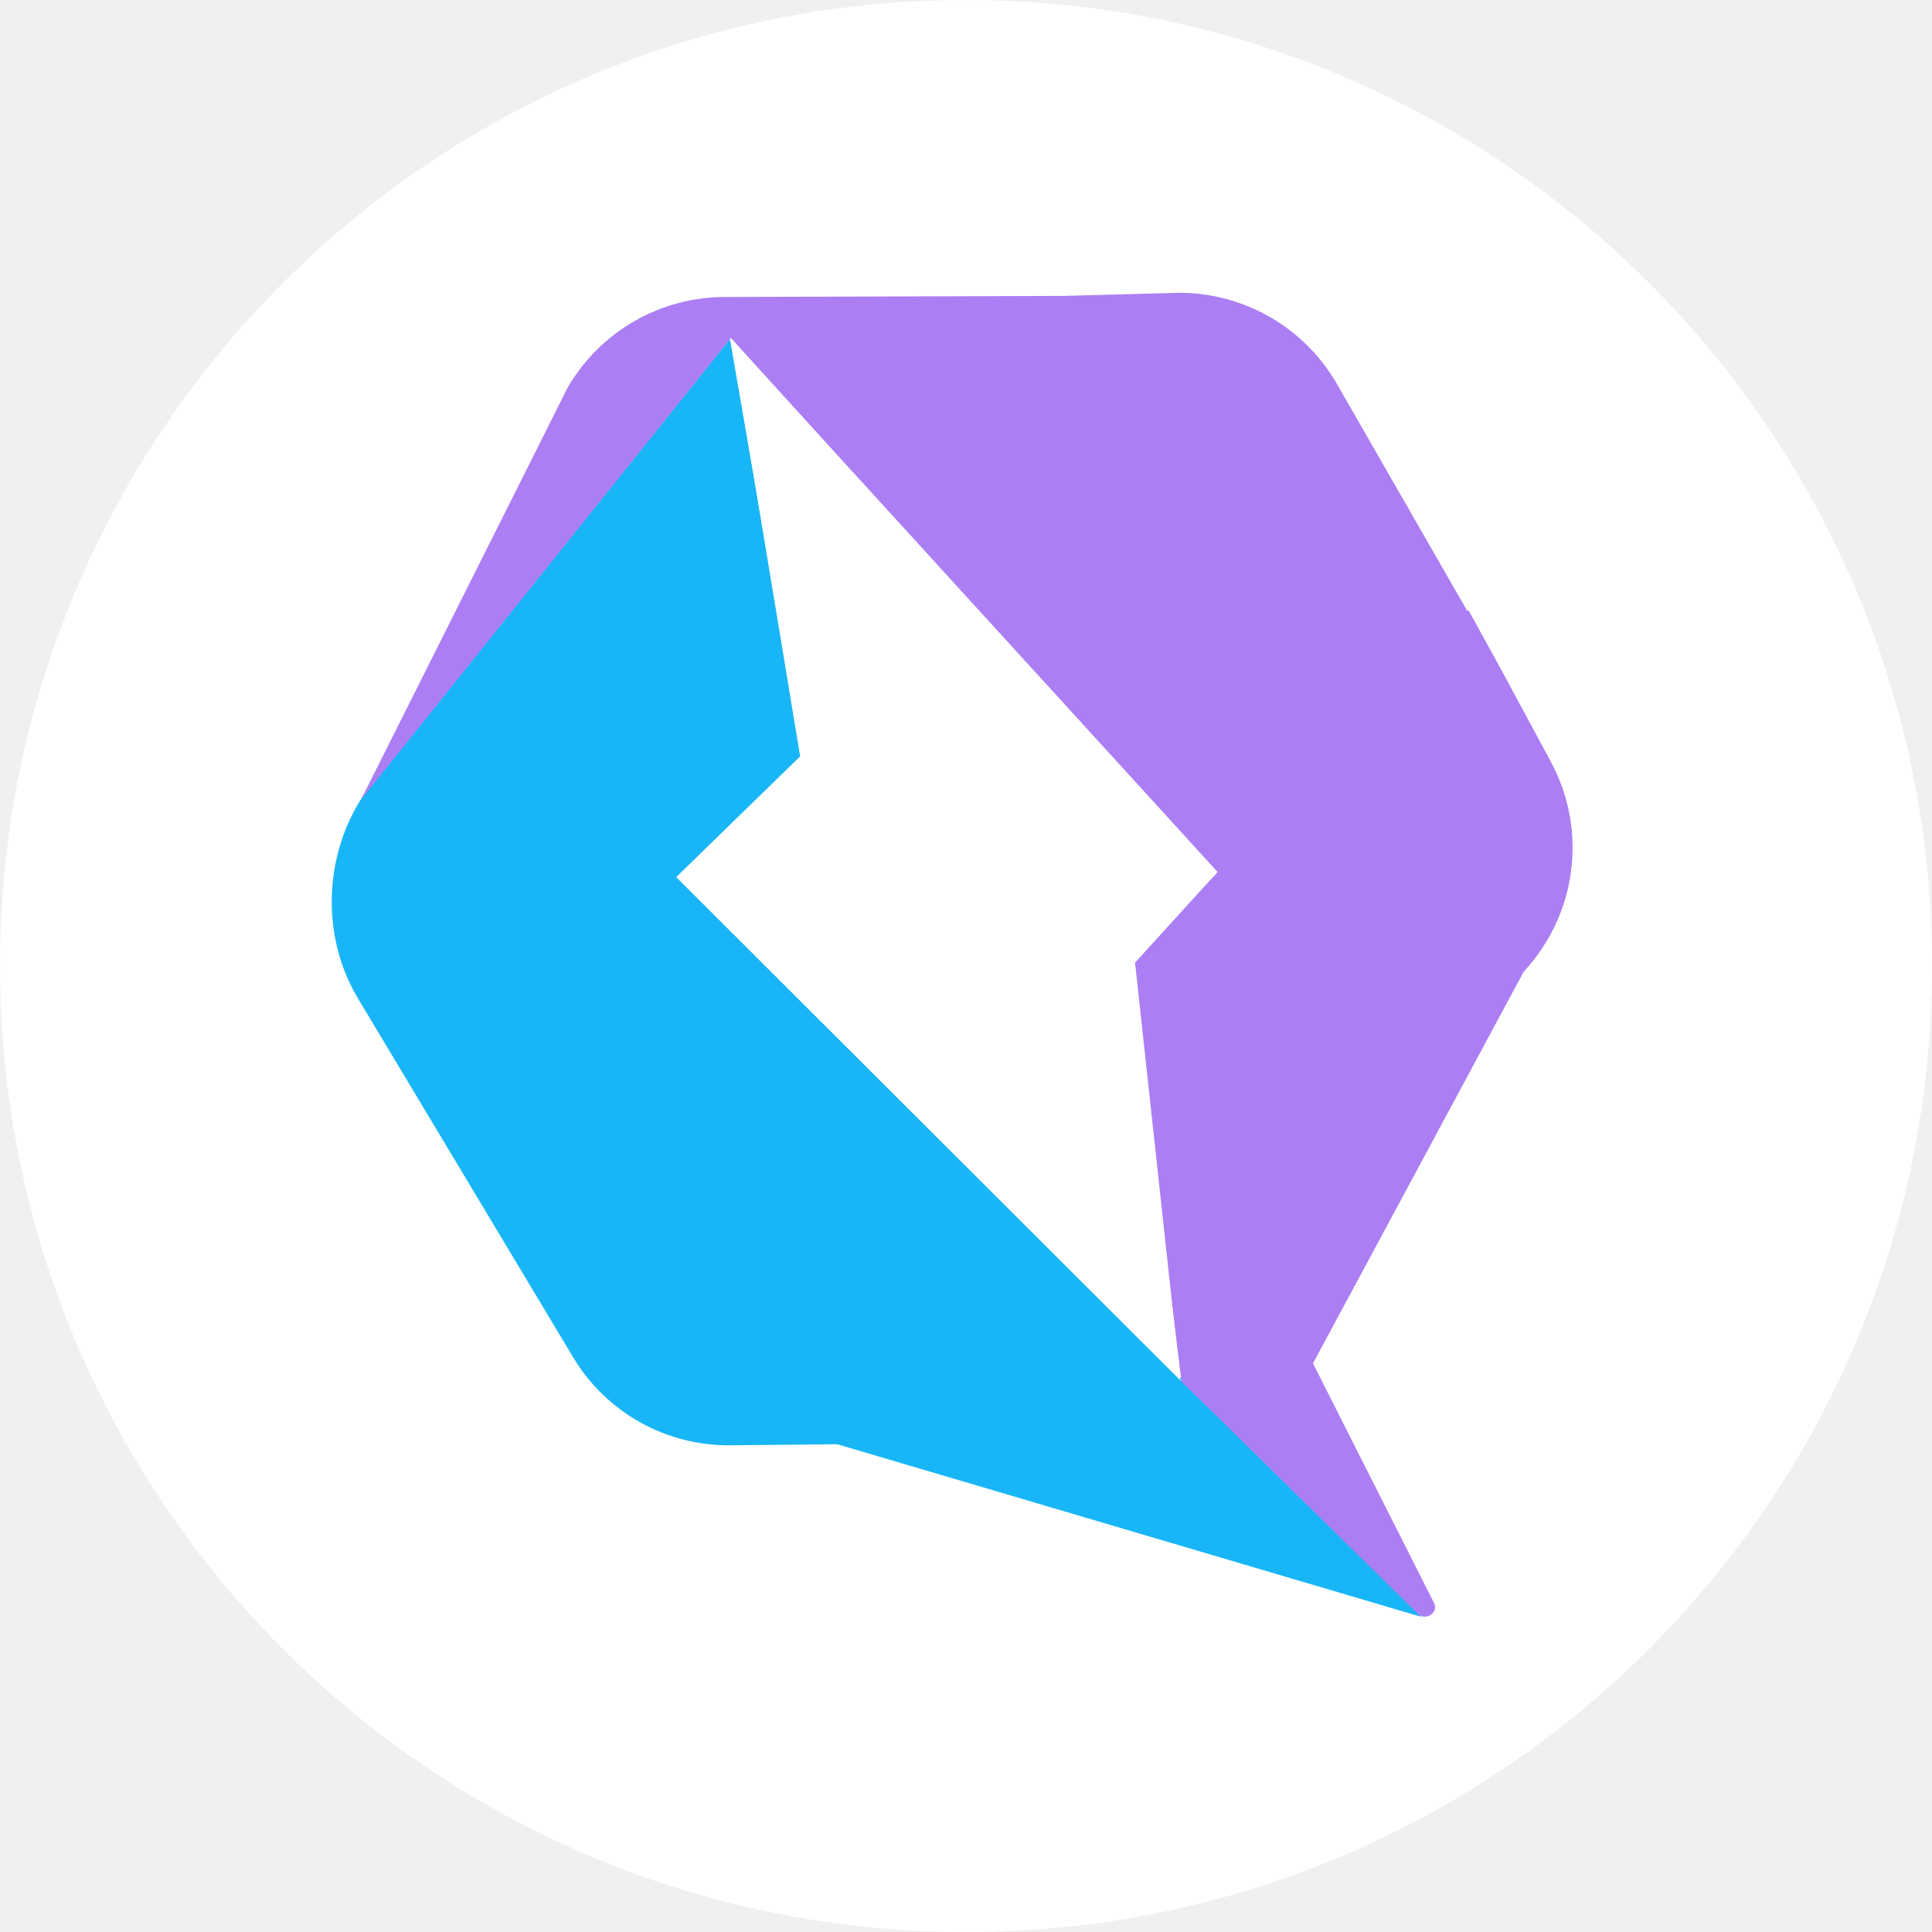
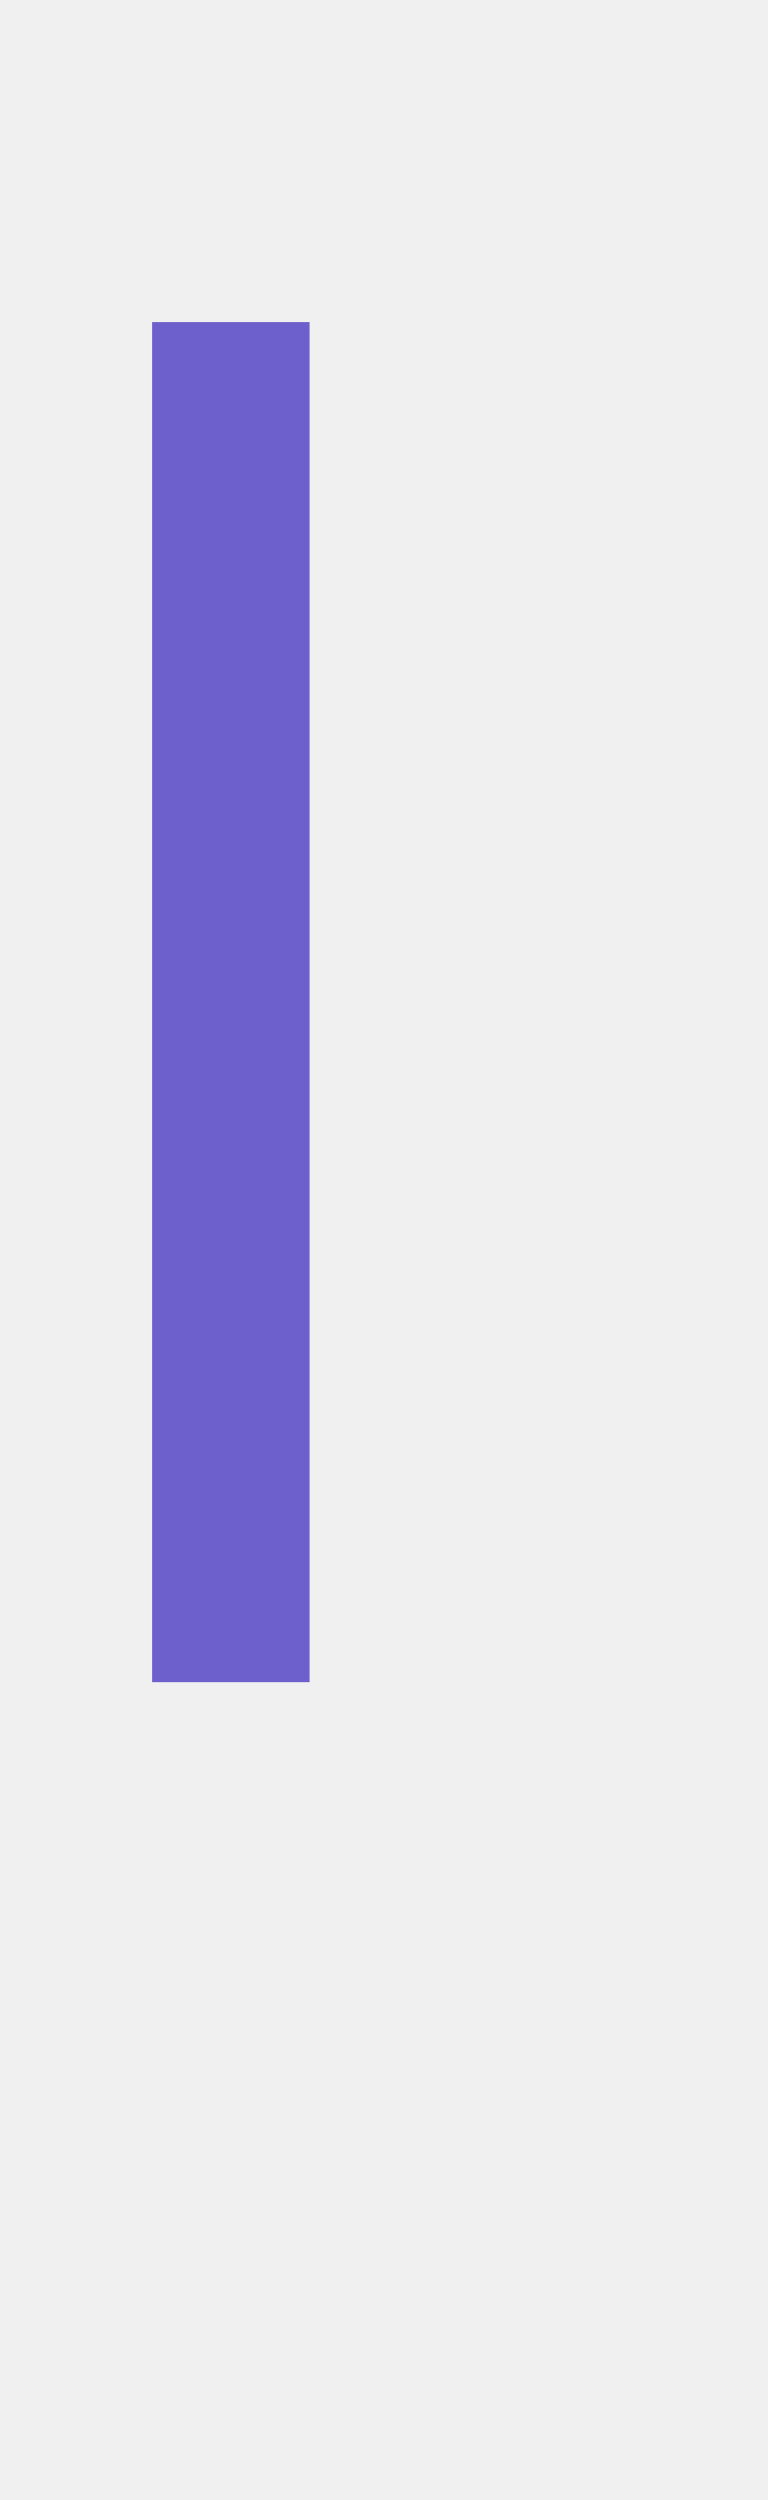
- <svg xmlns="http://www.w3.org/2000/svg" fill="none" viewBox="0 0 500 500">
-   <g clip-path="url(#a)">
-     <circle cx="250" cy="250" r="250" fill="#fff" />
-     <path fill="#18B6F6" d="m367.87 418.45-61.17-61.18-.94.13v-.67L175.7 227.53l32.05-31.13L188.9 87.73 99.56 199.09c-15.22 15.42-18.03 40.51-7.08 59.03l55.83 93.11a46.82 46.82 0 0 0 40.73 22.81l27.65-.27 151.18 44.68Z" />
-     <path fill="#AC7EF4" d="m401.25 196.94-12.29-22.81-6.41-11.67-2.54-4.56-.26.26-33.66-58.63a47.07 47.07 0 0 0-41.27-23.75l-29.51.8-88.01.28a47.07 47.07 0 0 0-40.33 23.34L93.4 207l95.76-119.54L314.7 226.19l-22.3 22.67 13.35 108.54.13-.26v.26h-.26l.26.27 10.42 10.2 50.62 49.78c2.13 2 5.6-.4 4.13-2.96l-31.25-61.85 54.5-101.3 1.73-2c.67-.81 1.33-1.62 1.87-2.42a46.8 46.8 0 0 0 3.34-50.18Z" />
-     <path fill="#fff" d="M315.1 225.65 189.18 87.6l17.9 108.14L175 227l130.5 130.27-11.75-108.14 21.37-23.48Z" />
-   </g>
-   <defs>
-     <clipPath id="a">
-       <path fill="#fff" d="M0 0h500v500H0z" />
-     </clipPath>
-   </defs>
+ <svg xmlns="http://www.w3.org/2000/svg" id="a" viewBox="0 0 323.23 1052.58">
+   <text transform="translate(0 708.25)" fill="#6e60cc" font-family="Pacifico-Regular, Pacifico" font-size="753.47">
+     <tspan x="0" y="0">l</tspan>
+   </text>
</svg>
